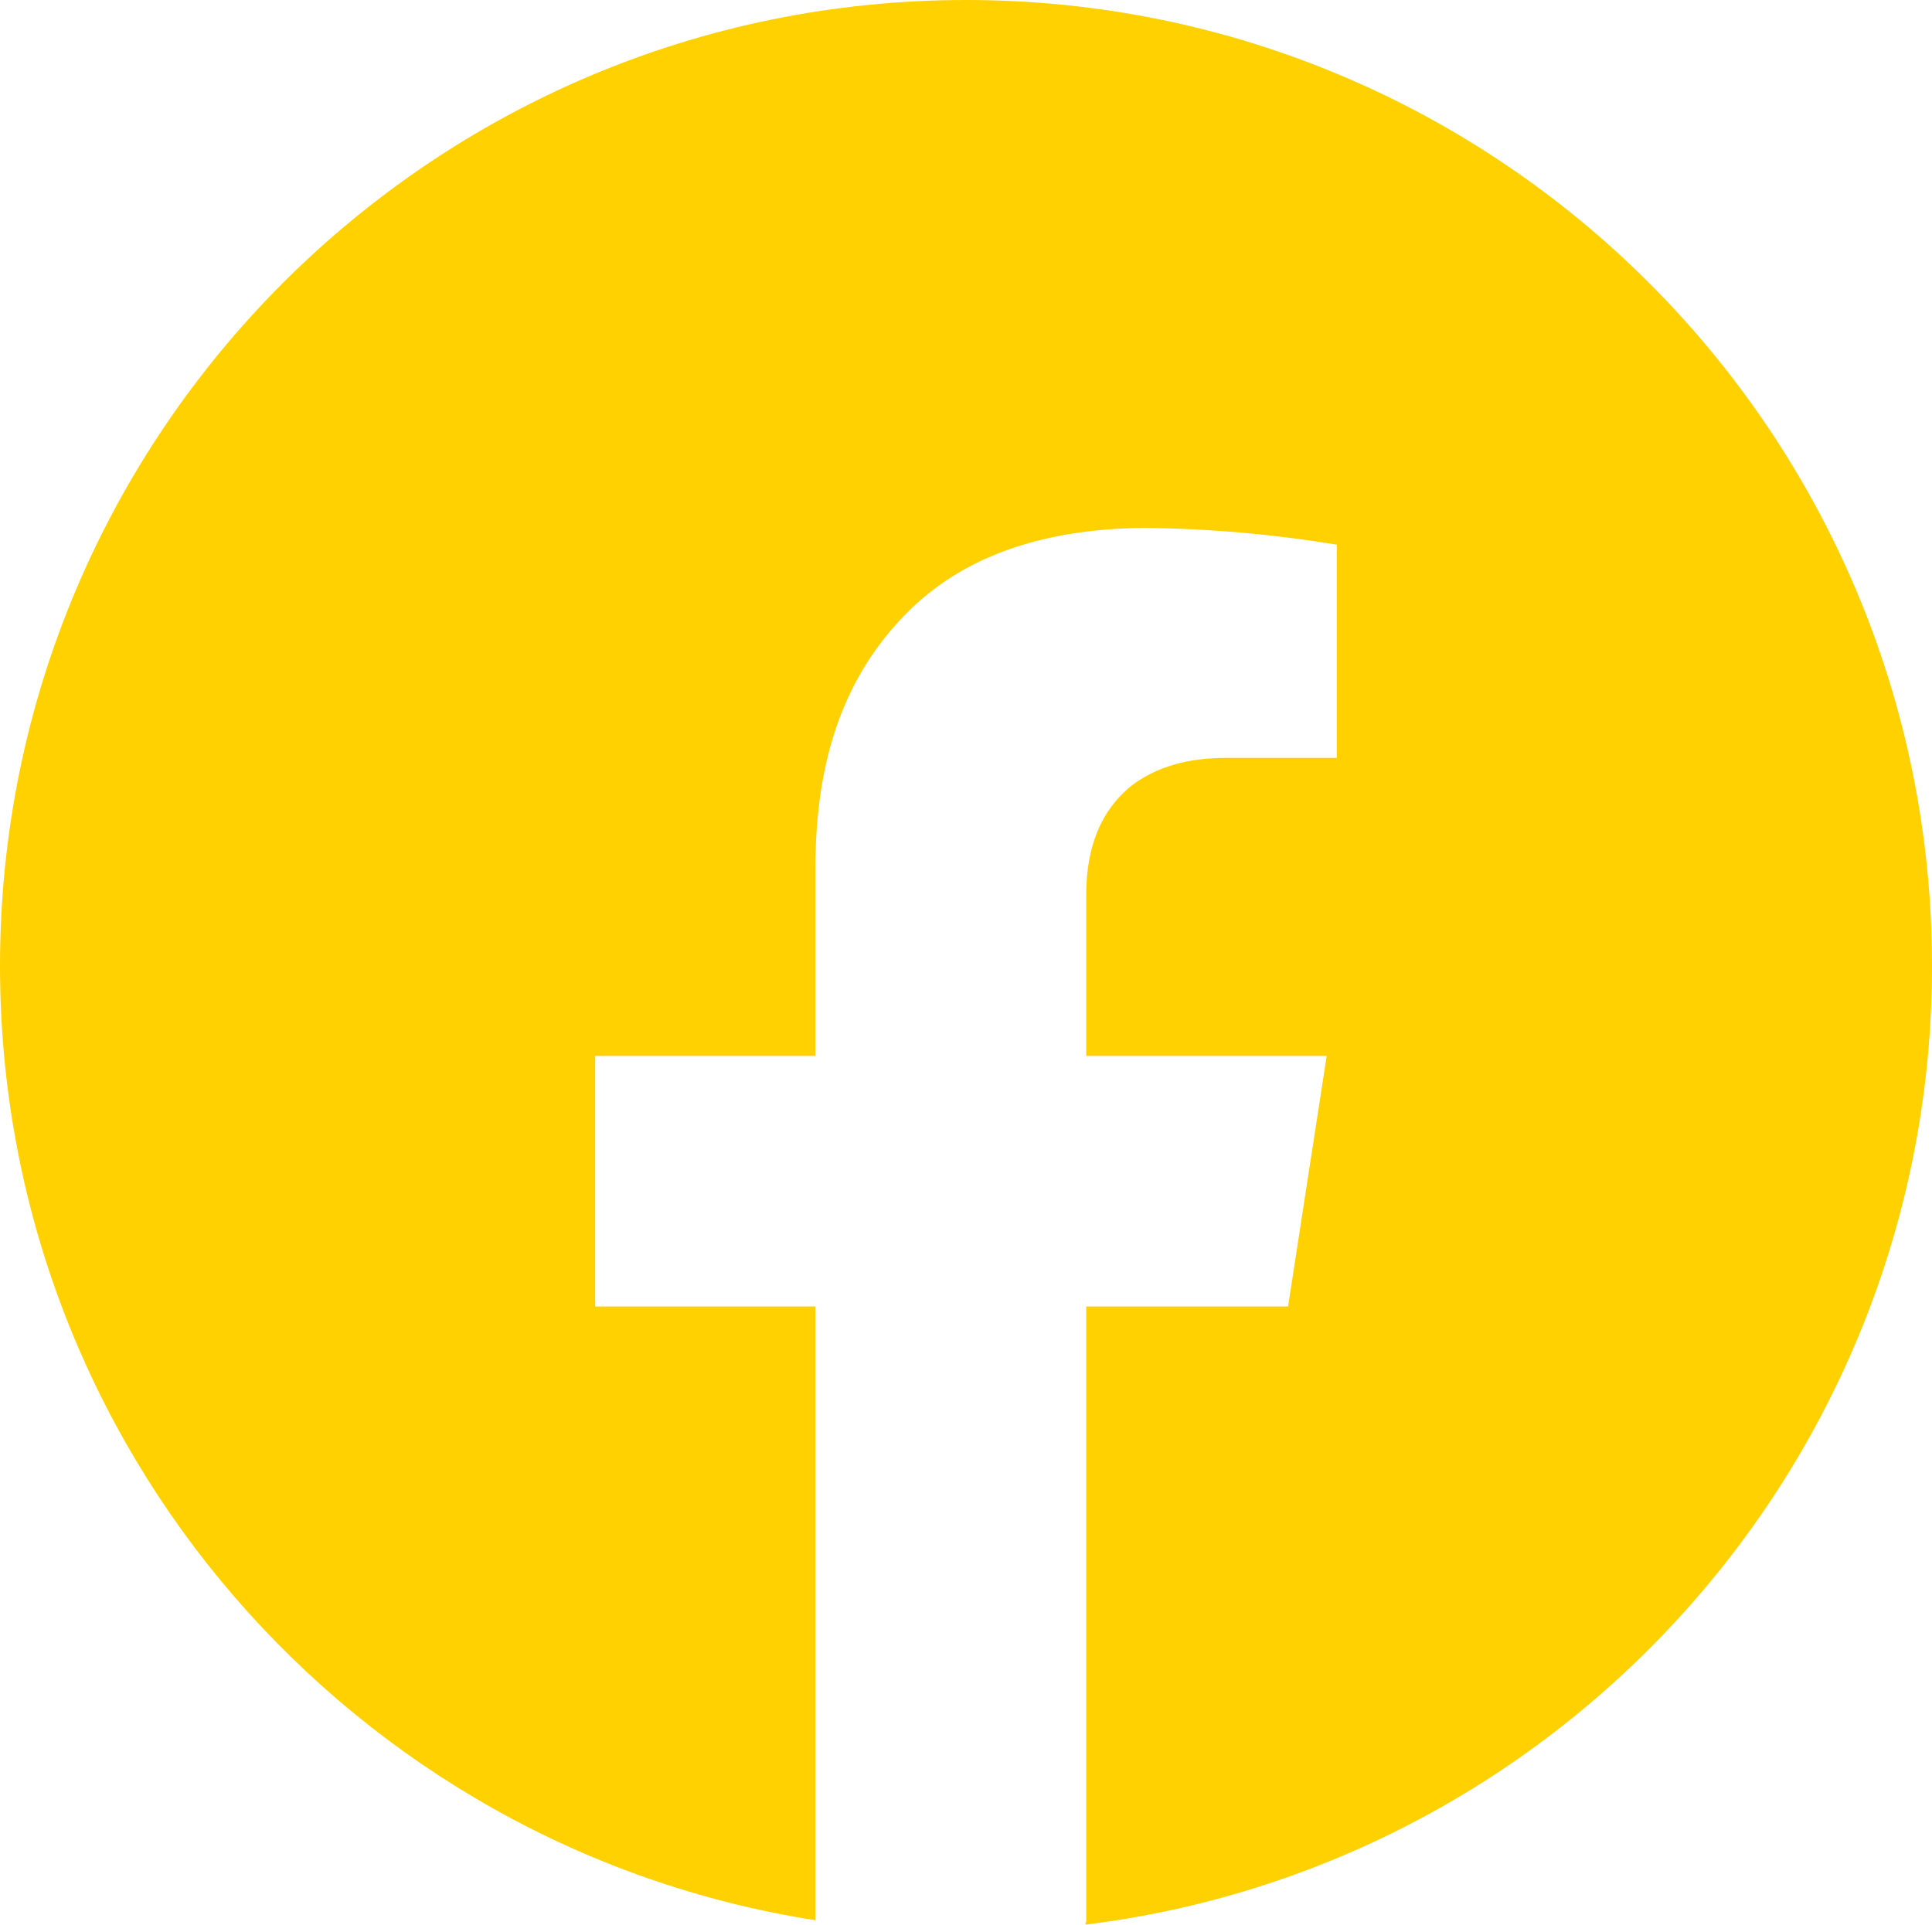
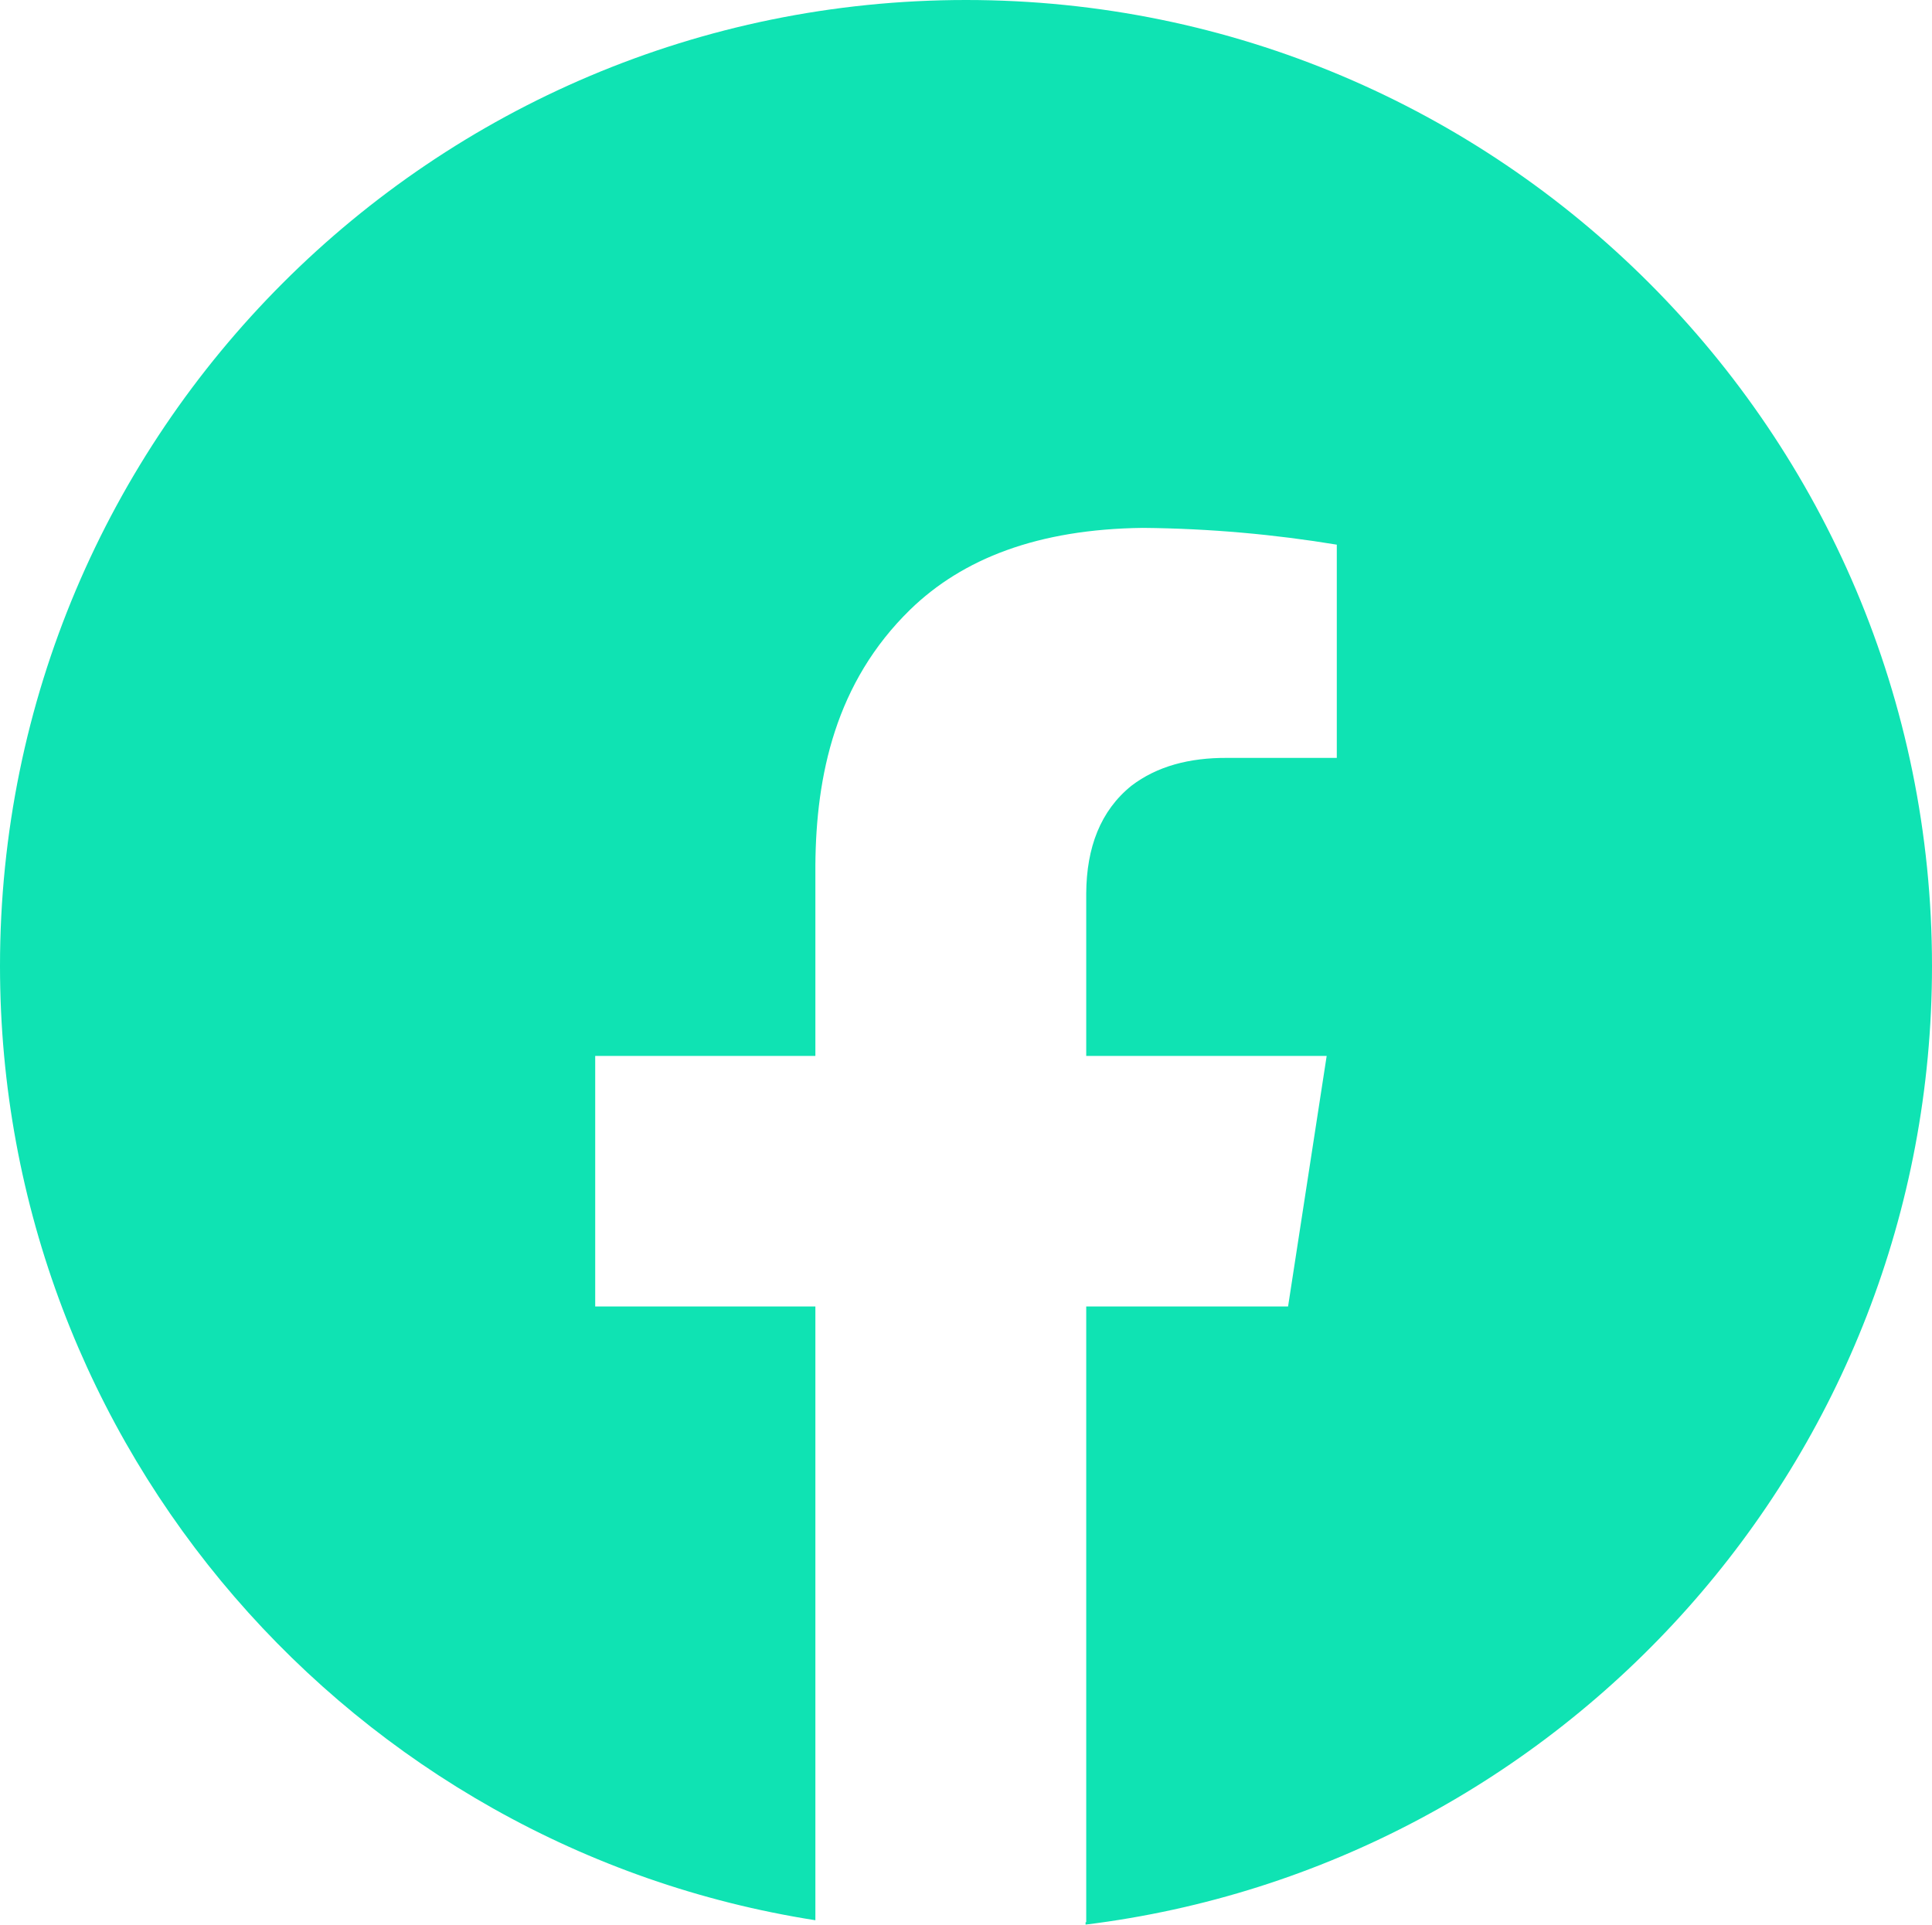
<svg xmlns="http://www.w3.org/2000/svg" id="Layer_2" viewBox="0 0 557.46 555.34">
  <defs>
    <style>
      .cls-1 {
-         fill: #ffd100;
+         fill: #0FE3B3;
        fill-rule: evenodd;
      }
    </style>
  </defs>
  <g id="_ò_x2021__xF8FF__x5F_1" data-name="ò_x2021__xF8FF__x5F_1">
    <path class="cls-1" d="M557.46,278.73c0,142.26-106.57,259.62-244.23,276.61v-.68c.06-.01.13-.02.19-.03v-177.65h58.24l11.14-72.3h-69.38v-46.92c.09-13.24,4.11-23.83,13.05-31.04,7.31-5.57,16.62-8.12,27.75-8.03h31.5v-61.53c-17.8-2.93-36.43-4.66-55.96-4.84-30.4.36-52.04,8.94-67.1,23.55-21.63,21.09-27.2,47.93-27.39,73.76v55.05h-63.53v72.3h63.53v177.1C101.98,533.21,0,417.89,0,278.73,0,124.79,124.79,0,278.73,0s278.73,124.79,278.73,278.73Z" />
  </g>
</svg>
